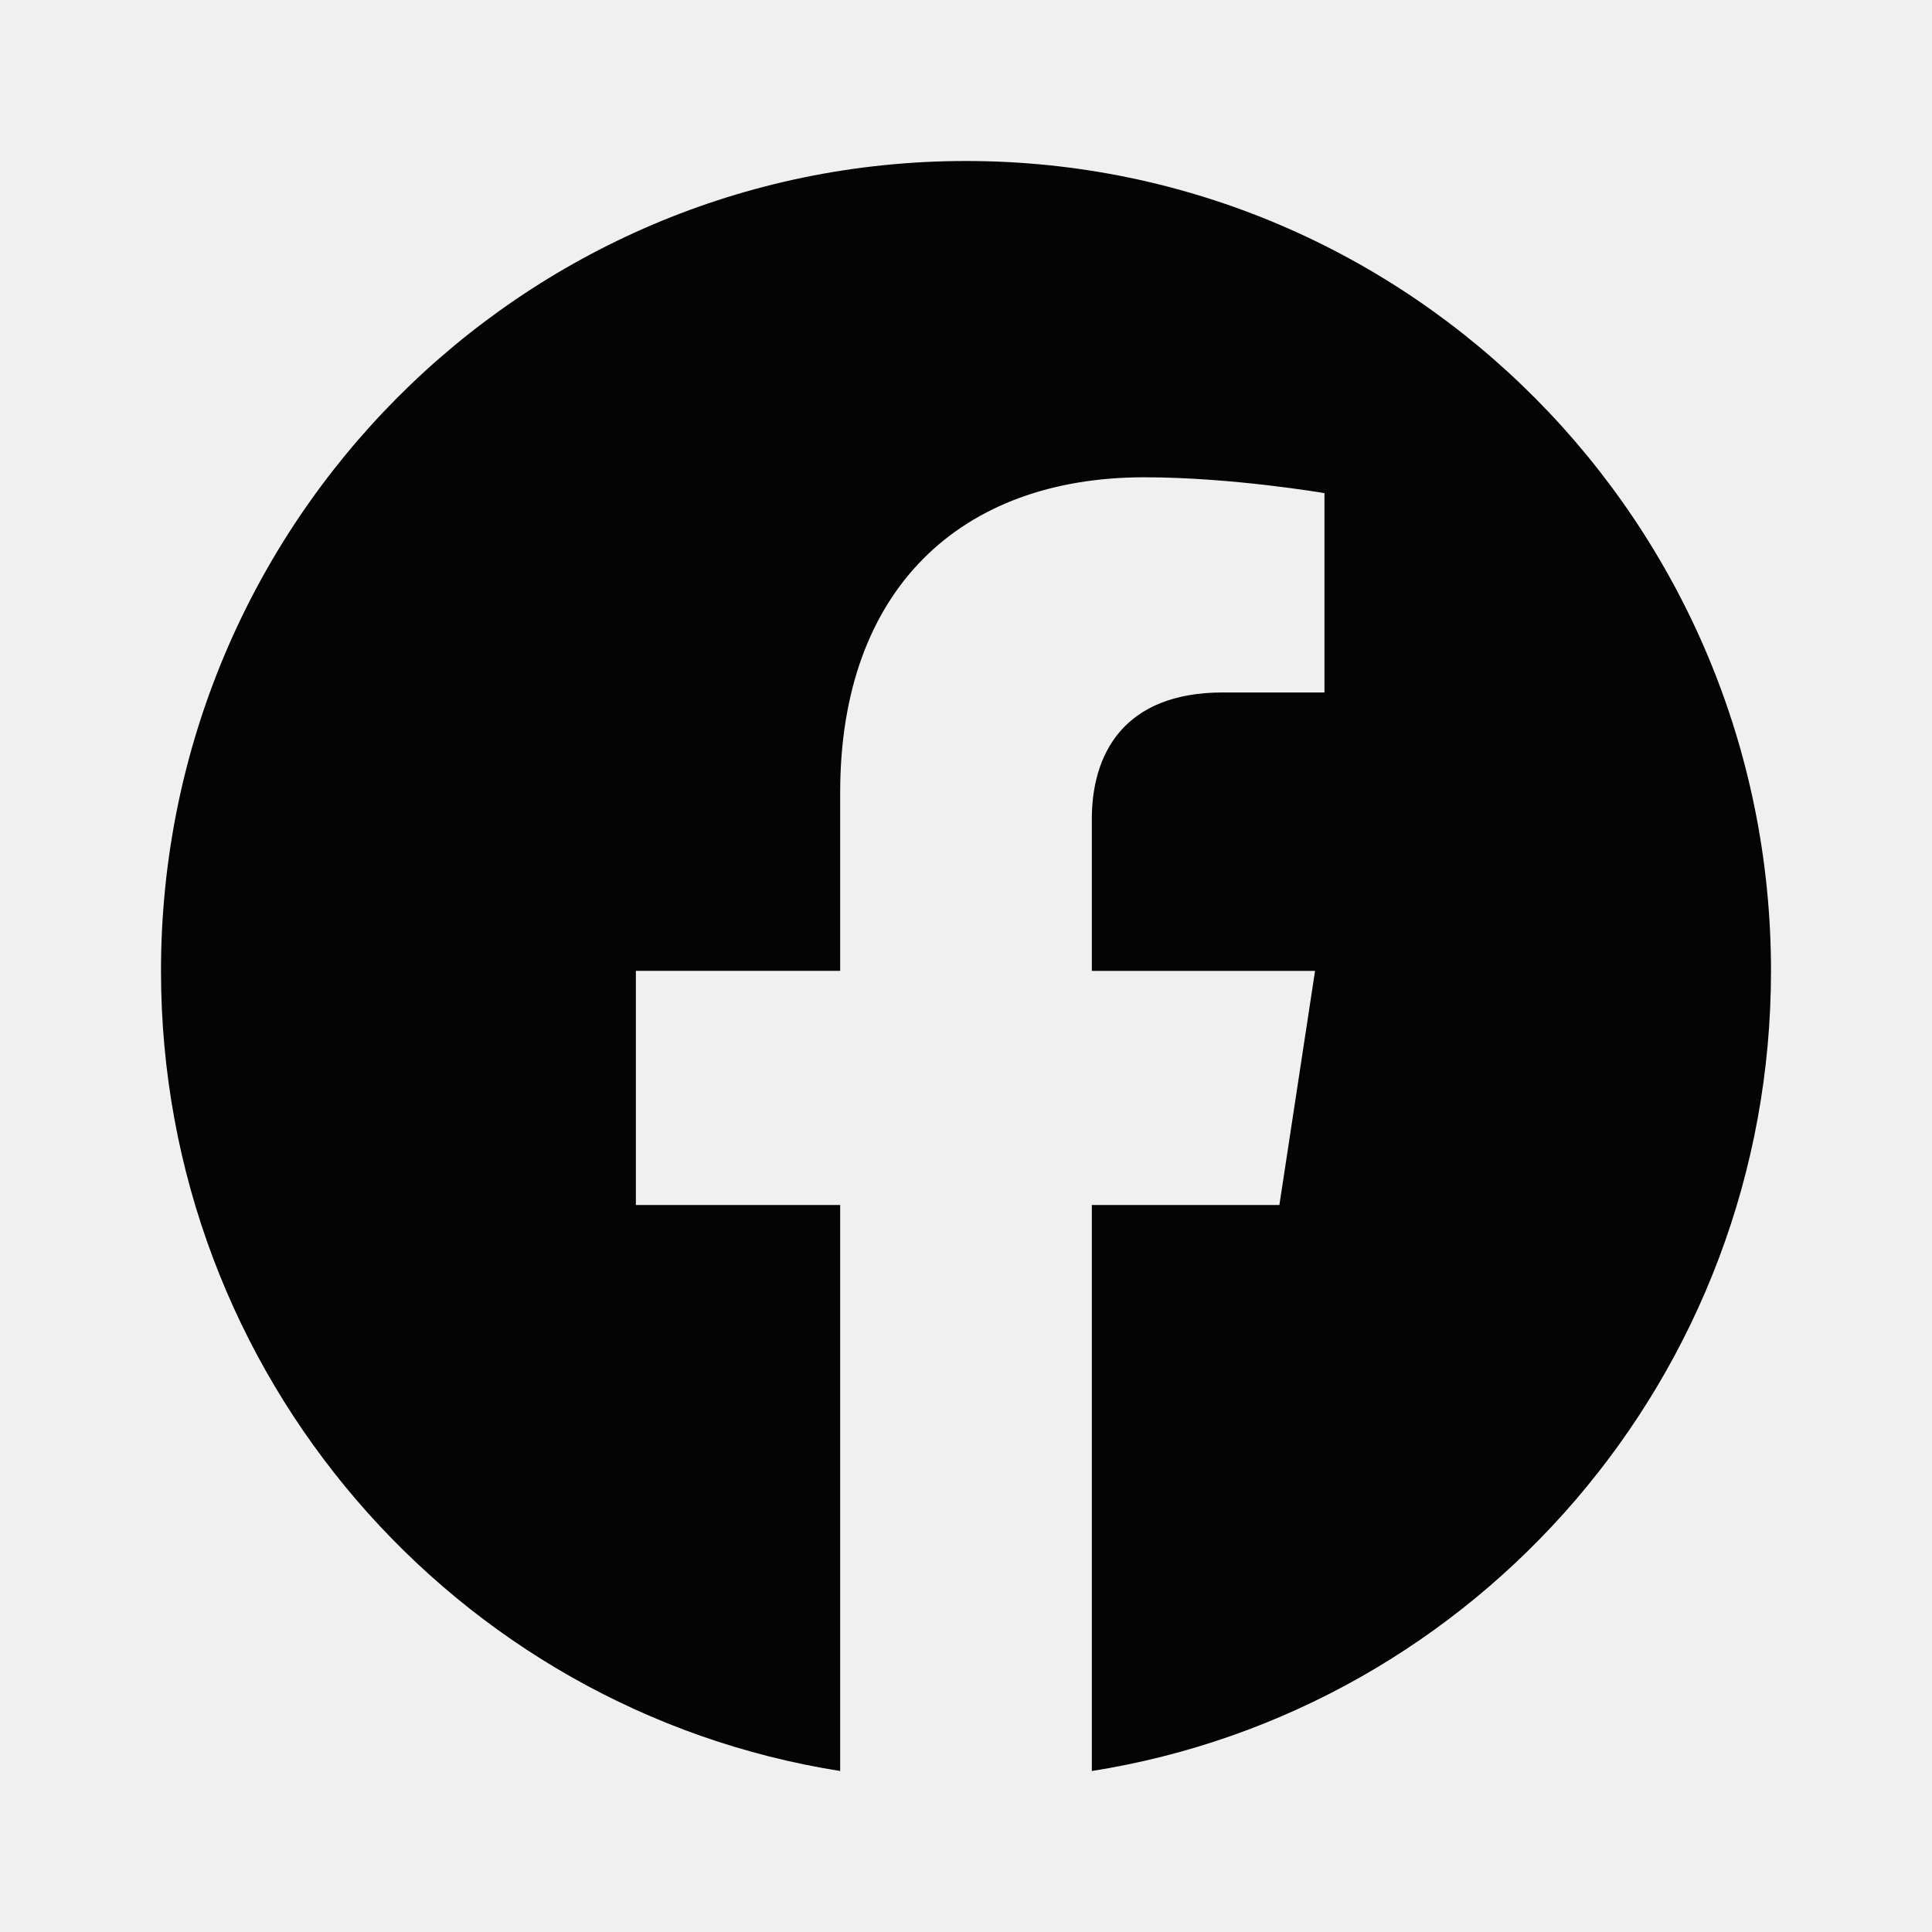
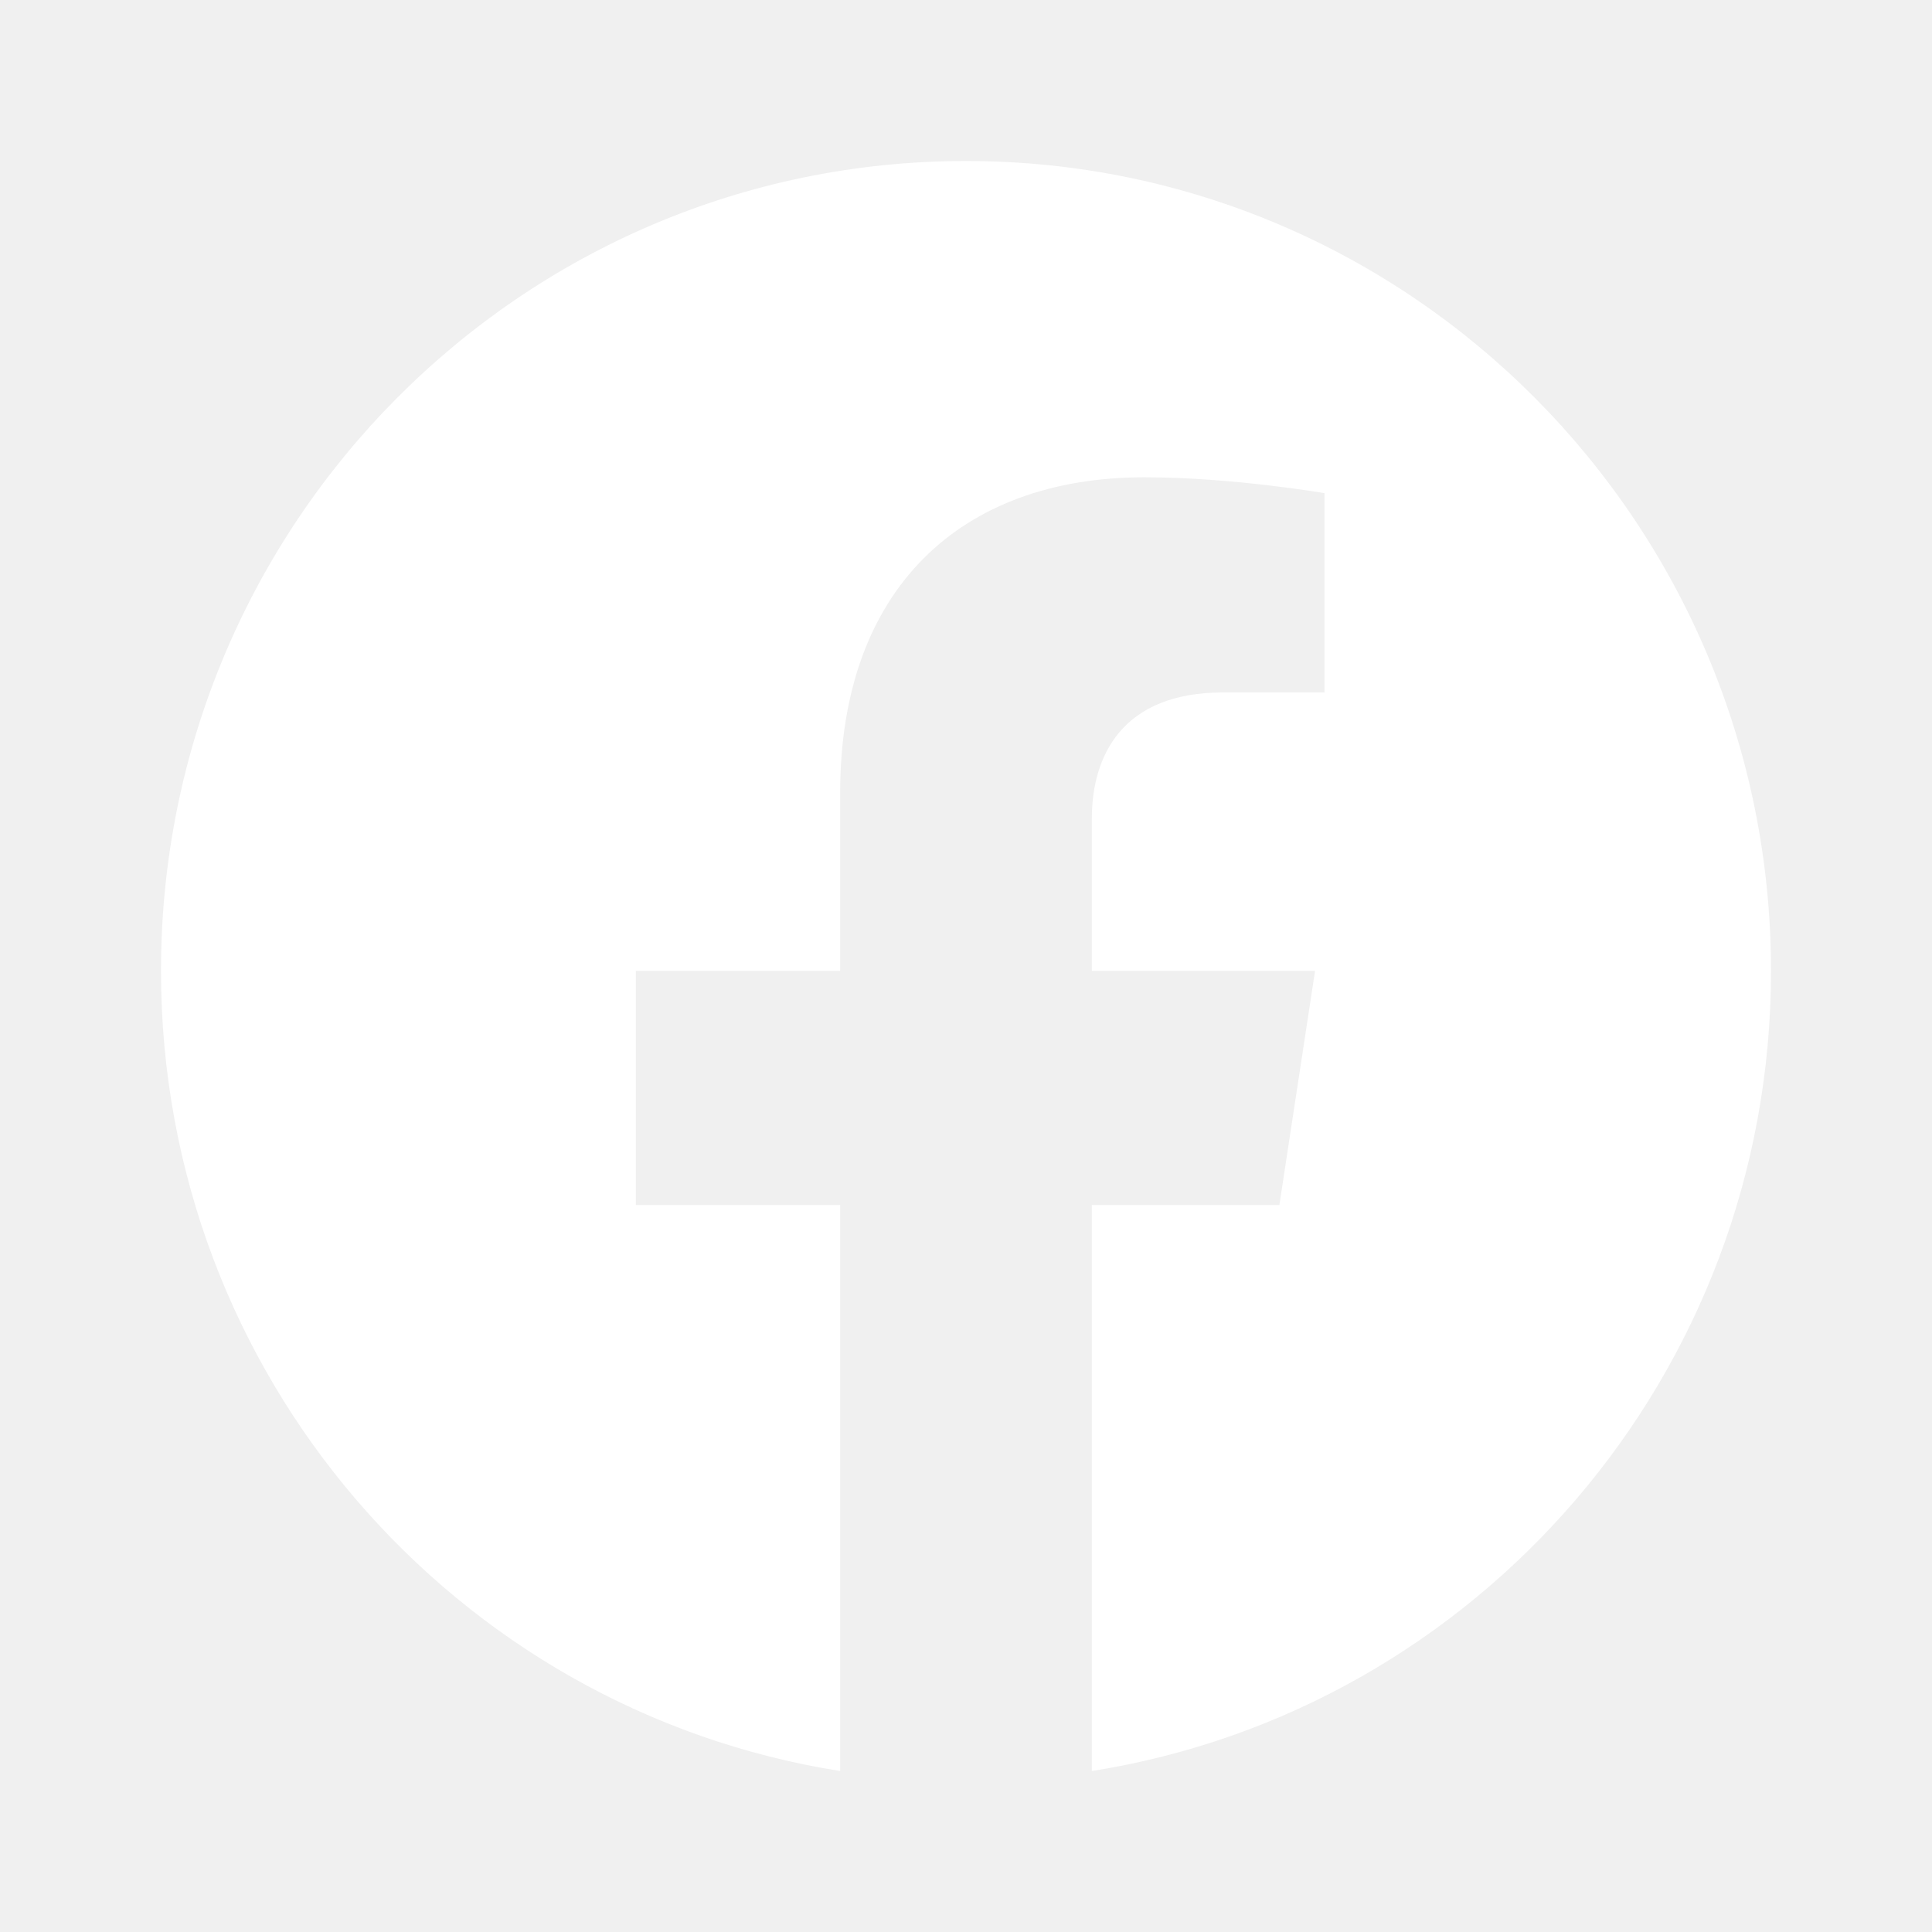
<svg xmlns="http://www.w3.org/2000/svg" width="24" height="24" viewBox="0 0 24 24" fill="none">
-   <path d="M22 12.061C22 6.504 17.523 2 12 2C6.477 2 2 6.504 2 12.061C2 17.083 5.656 21.245 10.437 22V14.969H7.899V12.06H10.437V9.844C10.437 7.323 11.93 5.929 14.215 5.929C15.308 5.929 16.453 6.126 16.453 6.126V8.602H15.191C13.949 8.602 13.563 9.378 13.563 10.174V12.061H16.336L15.893 14.969H13.563V22C18.344 21.245 22 17.083 22 12.061Z" fill="#040404" />
+   <path d="M22 12.061C22 6.504 17.523 2 12 2C6.477 2 2 6.504 2 12.061C2 17.083 5.656 21.245 10.437 22V14.969H7.899V12.06H10.437V9.844C10.437 7.323 11.93 5.929 14.215 5.929C15.308 5.929 16.453 6.126 16.453 6.126V8.602H15.191C13.949 8.602 13.563 9.378 13.563 10.174V12.061H16.336L15.893 14.969H13.563V22C18.344 21.245 22 17.083 22 12.061Z" fill="white" />
</svg>
